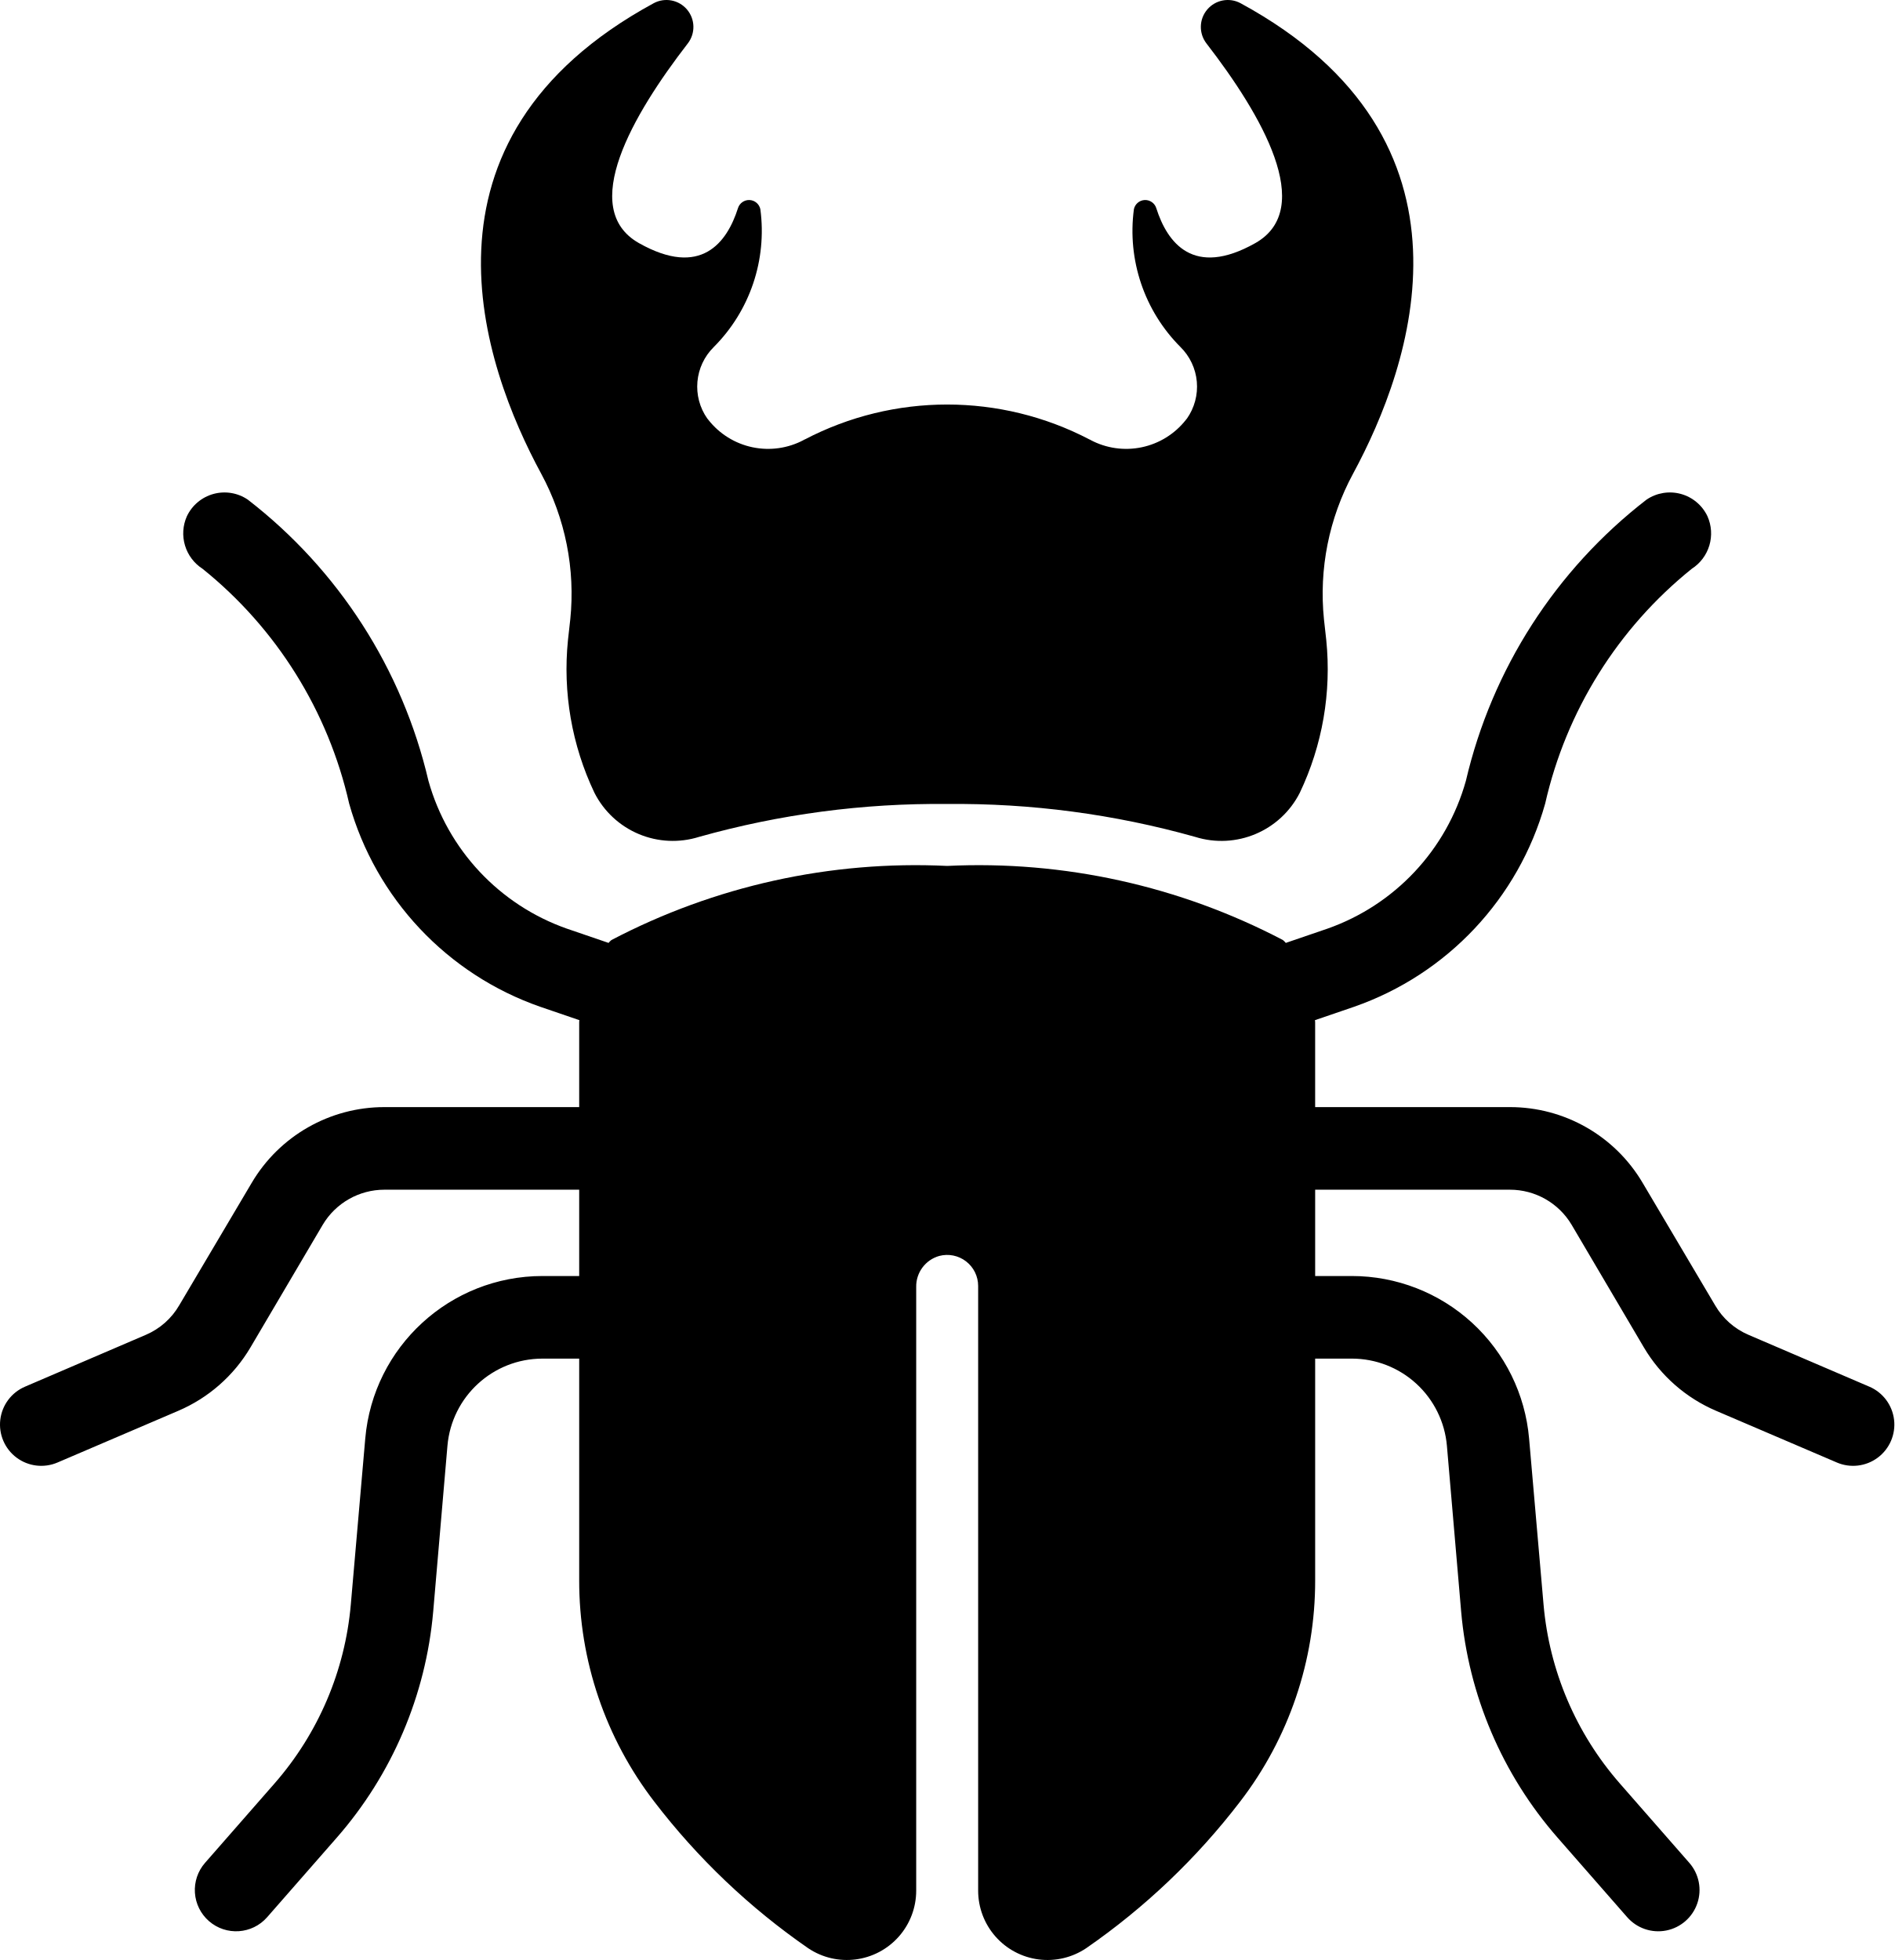
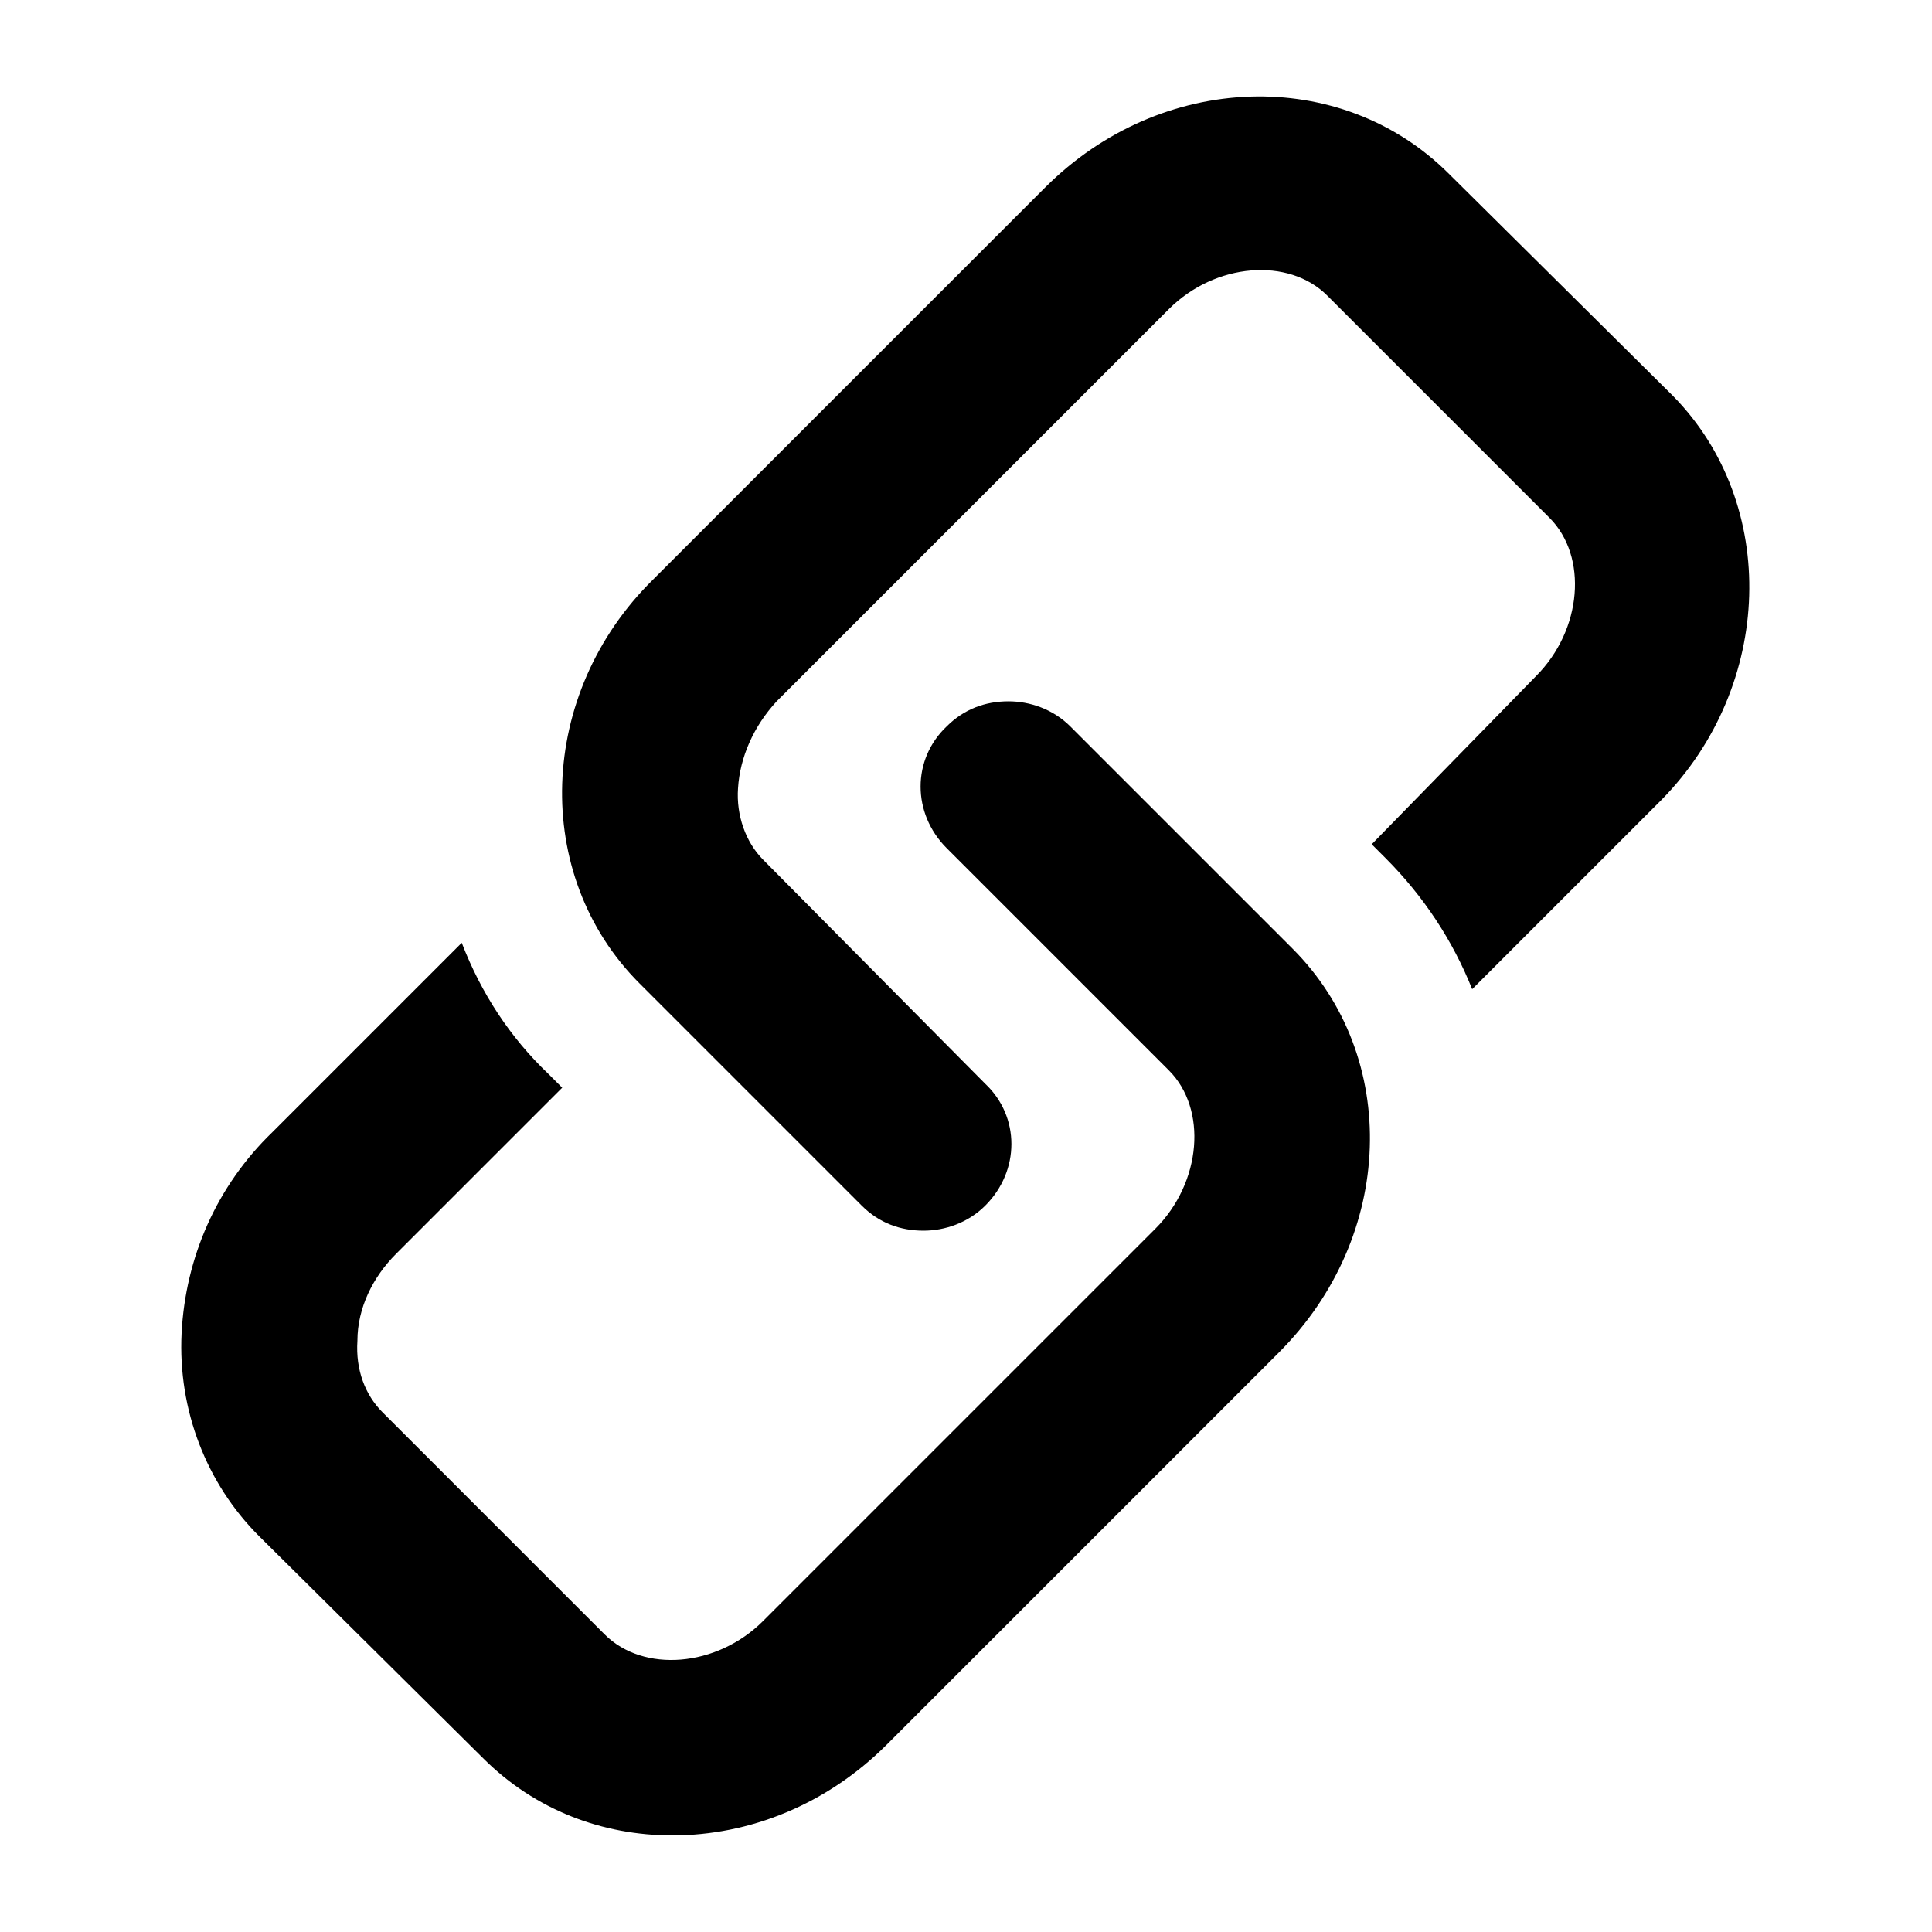
- <svg xmlns="http://www.w3.org/2000/svg" width="1236.79" height="1279.698" viewBox="0 0 927.592 959.774" version="1.1" id="svg266">
-   <defs id="defs270" />
-   <path d="m 279.227,303.399 -1.113,10.012 a 140.9,140.9 0 0 0 12.96,74.805 43.02,43.02 0 0 0 21.673,20.188 43,43 0 0 0 29.59,1.39 432.3,432.3 0 0 1 121.43,-16.096 432.3,432.3 0 0 1 121.43,16.098 43.02,43.02 0 0 0 51.262,-21.579 140.9,140.9 0 0 0 12.96,-74.805 l -1.113,-10.012 a 123.6,123.6 0 0 1 14.258,-71.488 c 28.516,-52.68 68.051,-163.4 -55.109,-230.34 a 13.203,13.203 0 0 0 -16.683,19.719 c 26.898,34.785 53.793,80.89 23.863,97.777 -30.344,17.094 -43.082,-0.313 -48.438,-17.102 a 5.68,5.68 0 0 0 -5.672,-4.016 5.666,5.666 0 0 0 -5.297,4.492 80.44,80.44 0 0 0 22.805,67.488 c 4.594,4.528 7.43,10.54 8.004,16.965 0.574,6.425 -1.152,12.848 -4.871,18.121 a 2.7,2.7 0 0 0 -0.504,0.606 37.17,37.17 0 0 1 -21.578,13.39 37.14,37.14 0 0 1 -25.137,-3.581 0.53,0.53 0 0 0 -0.406,-0.203 150.58,150.58 0 0 0 -139.54,0 0.53,0.53 0 0 0 -0.403,0.203 37.17,37.17 0 0 1 -25.14,3.582 37.15,37.15 0 0 1 -21.575,-13.391 2.7,2.7 0 0 0 -0.507,-0.606 27.224,27.224 0 0 1 3.136,-35.086 80.47,80.47 0 0 0 22.805,-67.488 5.674,5.674 0 0 0 -5.3,-4.492 5.68,5.68 0 0 0 -5.672,4.016 c -5.356,16.789 -18.098,34.19 -48.438,17.102 -29.93,-16.887 -3.032,-62.996 23.863,-97.777 a 13.203,13.203 0 0 0 -16.684,-19.719 c -123.16,66.938 -83.62,177.66 -55.109,230.34 a 123.63,123.63 0 0 1 14.258,71.488 z" id="path262" />
-   <path d="m 915.367,679.039 -59.152,-25.379 a 34.57,34.57 0 0 1 -16.379,-14.461 l -35.492,-59.961 a 75.36,75.36 0 0 0 -65.016,-37.109 h -95.352 v -41.258 a 6.2,6.2 0 0 0 -0.102,-1.313 l 19.211,-6.57 v -0.004 a 147.69,147.69 0 0 0 93.531,-99.496 205.9,205.9 0 0 1 71.793,-114.97 20.58,20.58 0 0 0 8.594,-11.418 20.62,20.62 0 0 0 -0.91,-14.266 20.354,20.354 0 0 0 -29.828,-8.188 244.14,244.14 0 0 0 -88.477,137.72 107.41,107.41 0 0 1 -67.848,72.399 l -19.516,6.675 -0.305,0.102 -0.504,0.203 v -0.004 a 8.2,8.2 0 0 0 -1.312,-1.316 l -0.102,-0.102 a 320.85,320.85 0 0 0 -164.41,-36.297 320.8,320.8 0 0 0 -164.41,36.301 l -0.101,0.102 v -0.004 a 8.2,8.2 0 0 0 -1.313,1.316 l -0.507,-0.203 -0.305,-0.101 -19.516,-6.676 0.004,0.004 a 107.43,107.43 0 0 1 -67.848,-72.398 244.16,244.16 0 0 0 -88.477,-137.72 20.35,20.35 0 0 0 -16.801,-2.77 20.35,20.35 0 0 0 -13.027,10.961 20.58,20.58 0 0 0 -0.906,14.262 20.57,20.57 0 0 0 8.59,11.418 205.86,205.86 0 0 1 71.792,114.97 147.69,147.69 0 0 0 93.531,99.5 l 19.211,6.57 a 6.2,6.2 0 0 0 -0.101,1.317 v 41.258 h -95.352 v -0.004 a 75.37,75.37 0 0 0 -65.016,37.11 l -35.492,59.96 a 34.57,34.57 0 0 1 -16.38,14.461 l -59.151,25.38 a 20.2,20.2 0 0 0 -12.078,16.194 20.21,20.21 0 0 0 7.988,18.555 20.22,20.22 0 0 0 20.066,2.36 l 59.051,-25.278 v -0.003 a 75.53,75.53 0 0 0 35.387,-31.04 l 35.391,-60.065 a 35.15,35.15 0 0 1 30.234,-17.188 h 95.352 v 42.266 h -18 0.004 a 87.12,87.12 0 0 0 -86.757,79.578 l -7.078,81.297 a 153.25,153.25 0 0 1 -37.312,87.566 l -34.074,38.93 a 20.18,20.18 0 0 0 -4.945,14.652 20.2,20.2 0 0 0 6.863,13.859 20.216,20.216 0 0 0 28.515,-1.918 l 34.074,-38.93 h 0.004 a 193.86,193.86 0 0 0 47.219,-110.72 l 6.976,-81.195 a 46.74,46.74 0 0 1 46.512,-42.672 h 18 v 108.6 a 177.22,177.22 0 0 0 36.805,108.39 334.4,334.4 0 0 0 75.301,71.707 33.96,33.96 0 0 0 44.464,-5.755 33.96,33.96 0 0 0 8.45,-22.418 v -295.57 a 15.5,15.5 0 0 1 11.28,-15.23 15.19,15.19 0 0 1 19.055,14.687 v 296.12 a 33.97,33.97 0 0 0 8.45,22.418 33.97,33.97 0 0 0 21.148,11.258 34,34 0 0 0 23.316,-5.508 334.4,334.4 0 0 0 75.297,-71.703 177.24,177.24 0 0 0 36.81,-108.4 v -108.6 h 18 a 46.73,46.73 0 0 1 31.546,12.297 46.74,46.74 0 0 1 14.965,30.375 l 6.977,81.195 a 193.84,193.84 0 0 0 47.219,110.72 l 34.074,38.93 h 0.004 a 20.205,20.205 0 0 0 34.34,-6.765 20.19,20.19 0 0 0 -3.907,-19.824 l -34.074,-38.93 a 153.24,153.24 0 0 1 -37.312,-87.566 l -7.078,-81.297 a 87.14,87.14 0 0 0 -27.902,-56.66 87.14,87.14 0 0 0 -58.852,-22.918 h -18 v -42.266 h 95.352 a 35.14,35.14 0 0 1 30.234,17.19 l 35.391,60.063 a 75.5,75.5 0 0 0 35.391,31.039 l 59.051,25.277 v 0.004 a 20.21,20.21 0 0 0 20.062,-2.36 c 5.785,-4.316 8.832,-11.387 7.989,-18.555 -0.843,-7.168 -5.446,-13.344 -12.074,-16.195 z" id="path264" />
+ <svg xmlns="http://www.w3.org/2000/svg" width="1200pt" height="1200pt" version="1.1" viewBox="0 0 1200 1200">
+   <path d="m802.8 589.2c67.199 67.199 63.602 178.8-8.398 250.8l-243.6 243.6c-37.199 37.199-85.199 56.398-133.2 56.398-43.199 0-85.199-15.602-117.6-48l-139.2-138c-32.398-32.398-50.398-78-48-126 2.398-46.801 21.602-91.199 56.398-124.8l117.6-117.6c12 31.199 30 58.801 54 81.602l8.398 8.398-103.2 103.2c-14.398 14.398-24 33.602-24 54-1.199 18 4.801 33.602 15.602 44.398l138 138c24 24 69.602 20.398 98.398-8.398l243.6-243.6c28.801-28.801 32.398-74.398 8.398-98.398l-138-138c-21.602-21.602-21.602-55.199 0-75.602 10.801-10.801 24-15.602 38.398-15.602 13.199 0 27.602 4.801 38.398 15.602zm236.4-343.2-139.2-138c-67.199-67.199-178.8-63.602-250.8 8.398l-243.6 243.6c-72 70.801-75.602 183.6-8.398 250.8l138 138c10.801 10.801 24 15.602 38.398 15.602 13.199 0 27.602-4.801 38.398-15.602 21.602-21.602 21.602-55.199 0-75.602l-138-139.2c-10.801-10.801-16.801-27.602-15.602-44.398 1.199-19.199 9.602-38.398 24-54l243.6-243.6c28.801-28.801 74.398-32.398 98.398-8.398l138 138c24 24 20.398 69.602-8.398 98.398l-102 104.4 8.398 8.398c24 24 42 51.602 54 81.602l117.6-117.6c69.602-70.797 73.199-183.6 7.199-250.8z" />
</svg>
